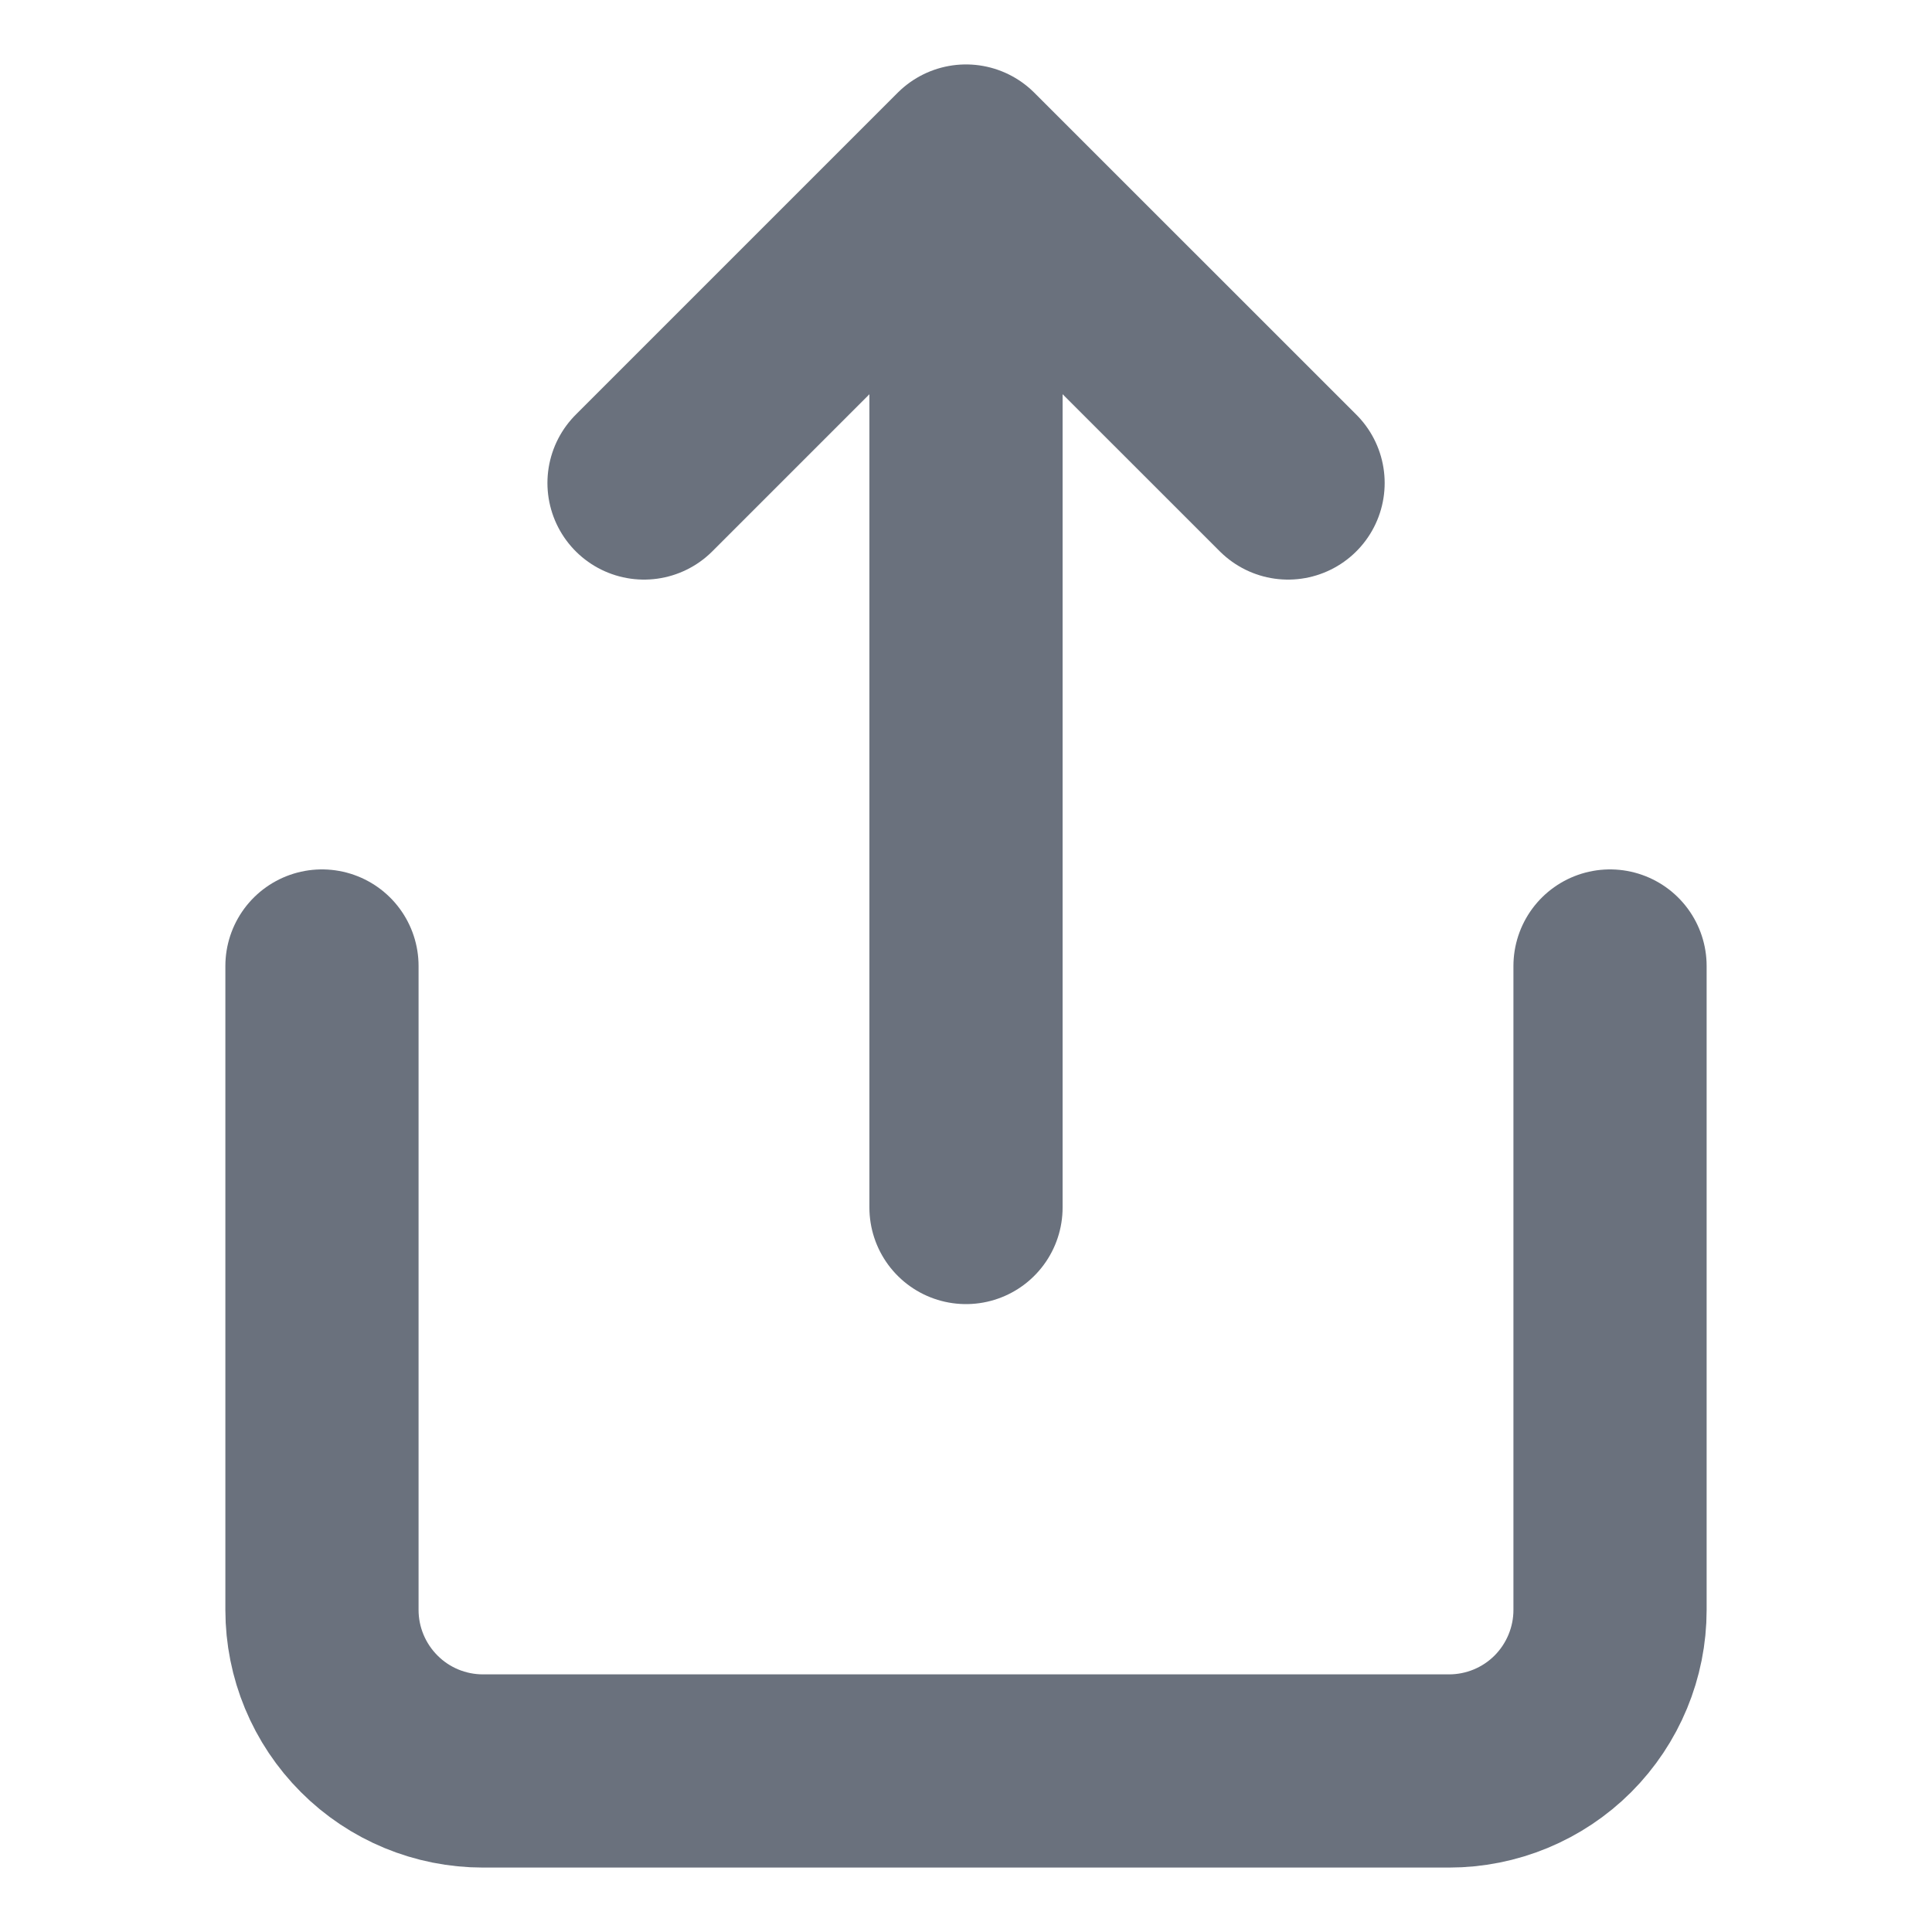
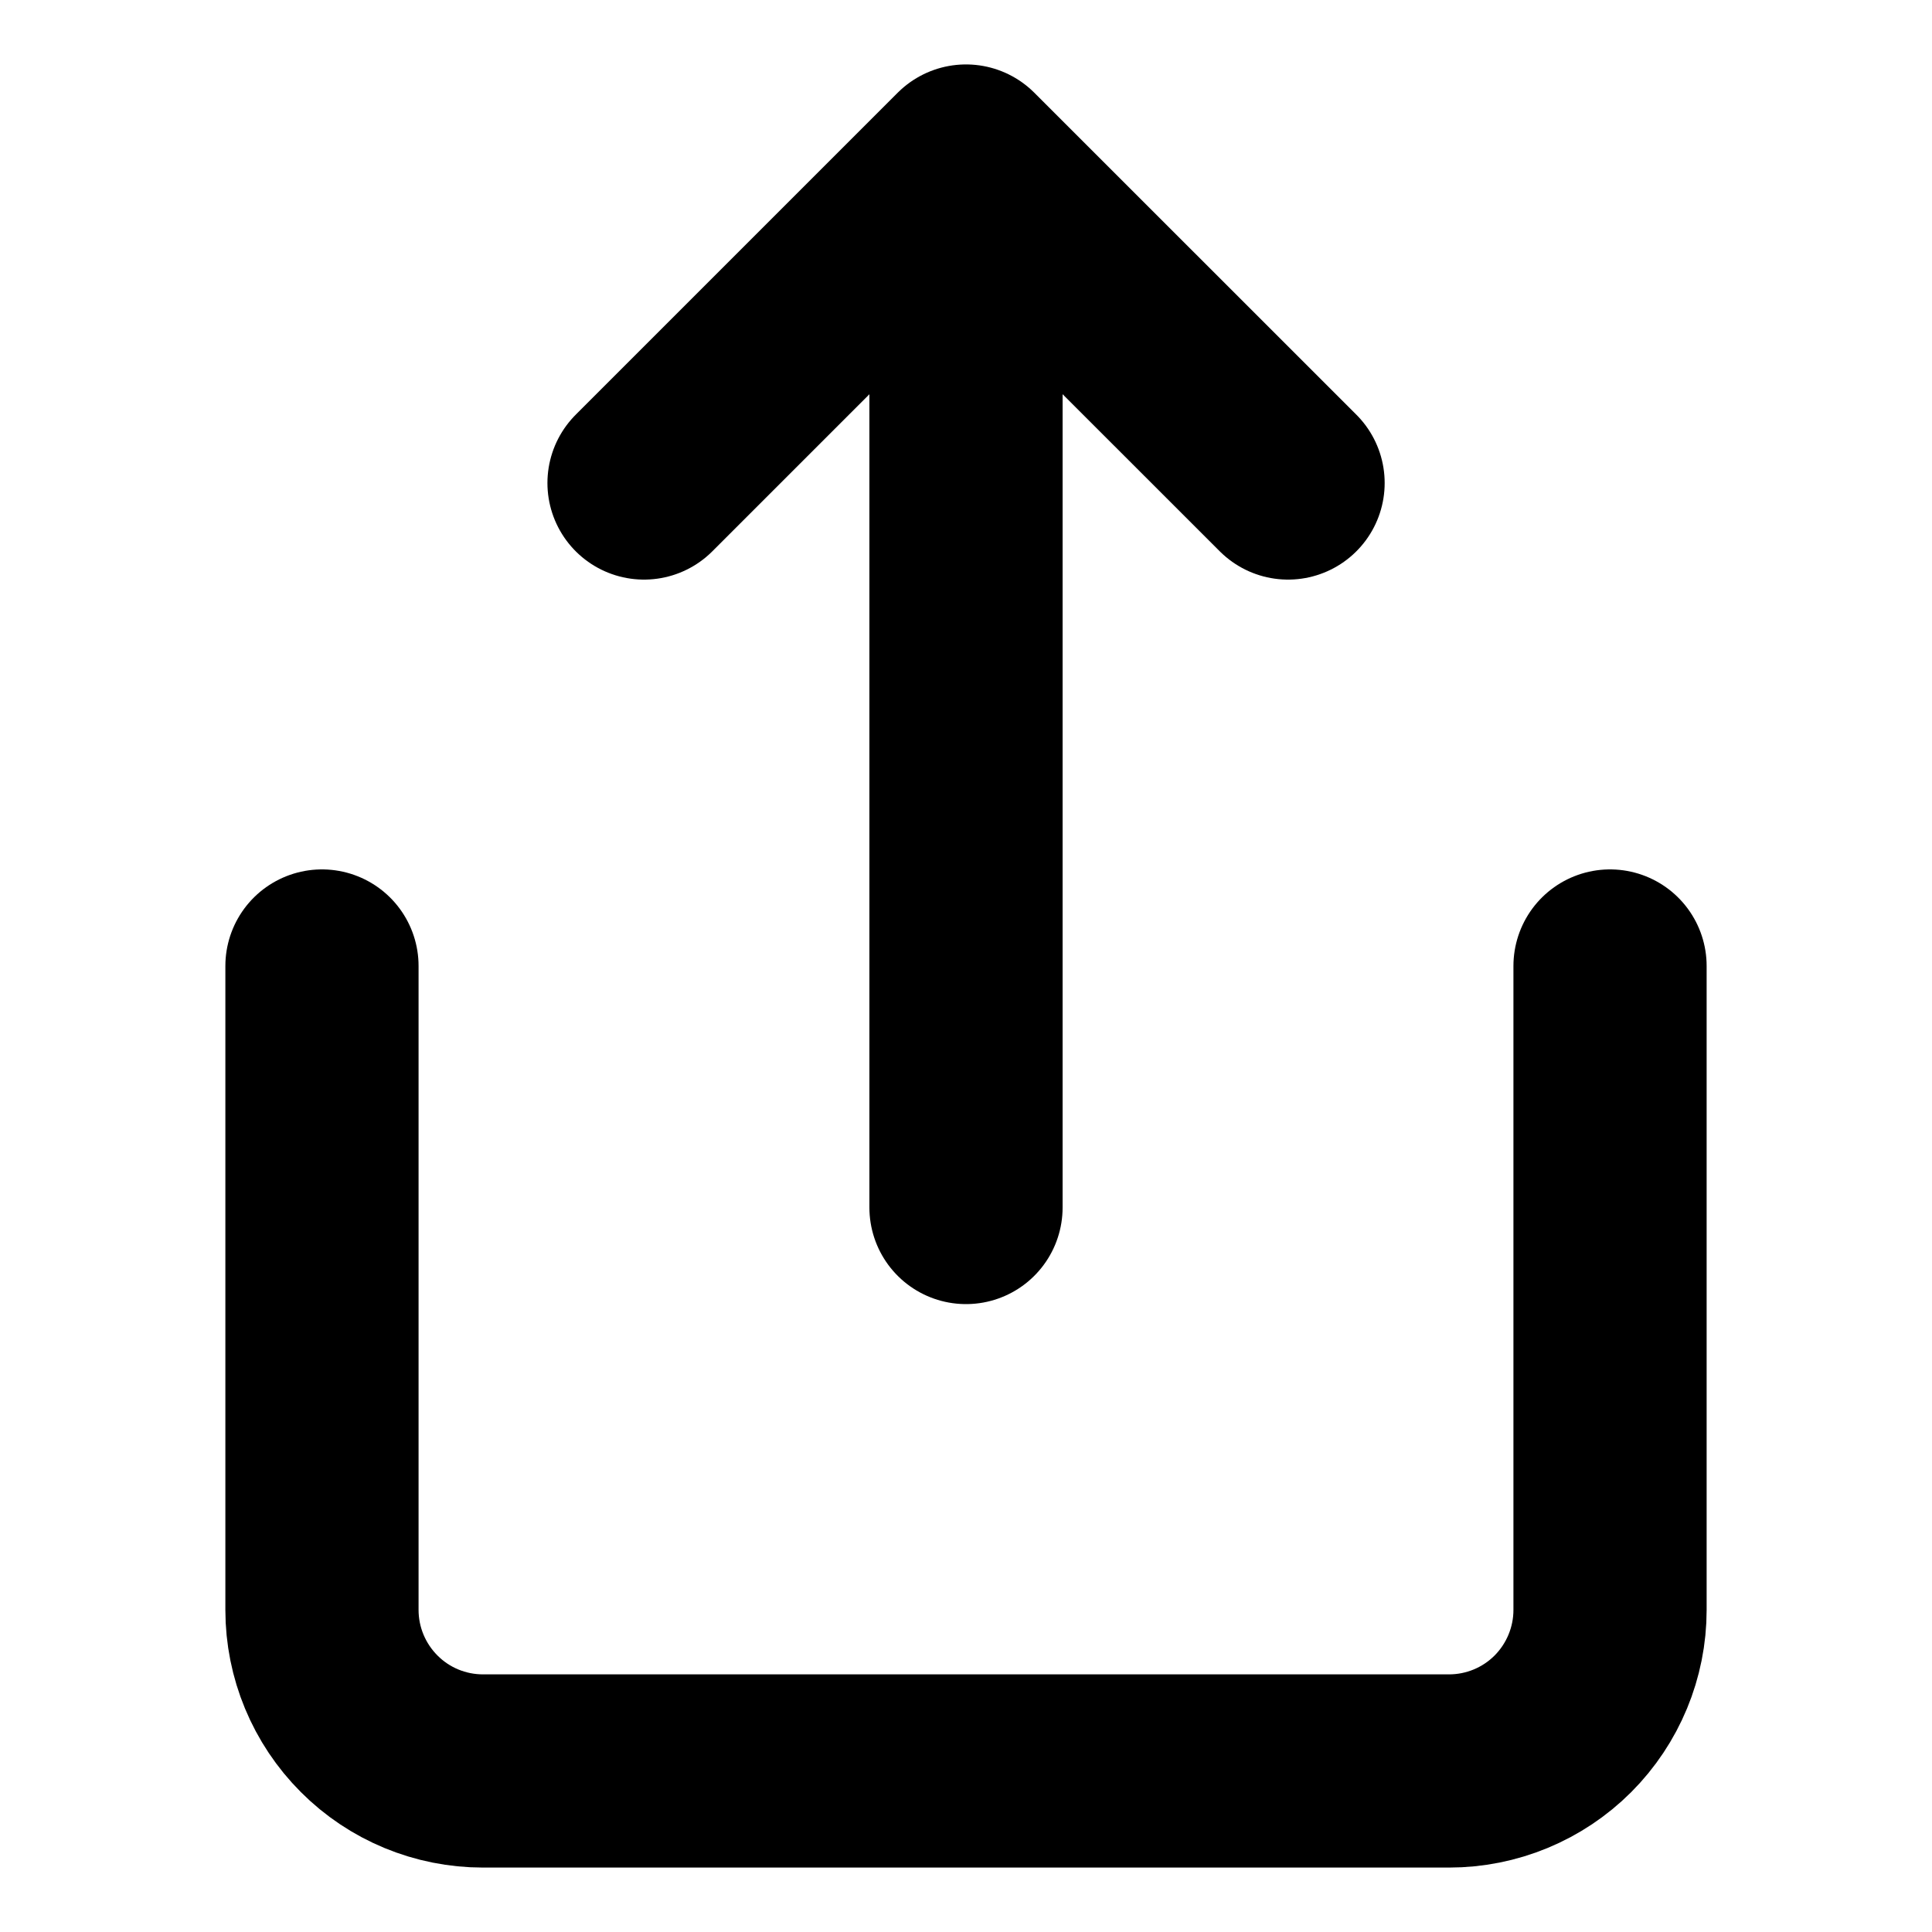
<svg xmlns="http://www.w3.org/2000/svg" width="20" height="20" viewBox="0 0 20 20" fill="none">
-   <path d="M10 1.667V12.5M6.667 5L10 1.667L13.334 5M3.333 10V16.666C3.333 17.108 3.509 17.532 3.822 17.845C4.134 18.158 4.558 18.333 5 18.333H15C15.442 18.333 15.866 18.158 16.179 17.845C16.491 17.532 16.667 17.108 16.667 16.666V10" stroke="#6A717D" stroke-width="2" stroke-linecap="round" stroke-linejoin="round" />
+   <path d="M10 1.667V12.5M6.667 5L10 1.667L13.334 5M3.333 10V16.666C3.333 17.108 3.509 17.532 3.822 17.845C4.134 18.158 4.558 18.333 5 18.333H15C15.442 18.333 15.866 18.158 16.179 17.845C16.491 17.532 16.667 17.108 16.667 16.666V10" stroke="currentColor" stroke-width="2" stroke-linecap="round" stroke-linejoin="round" />
</svg>
